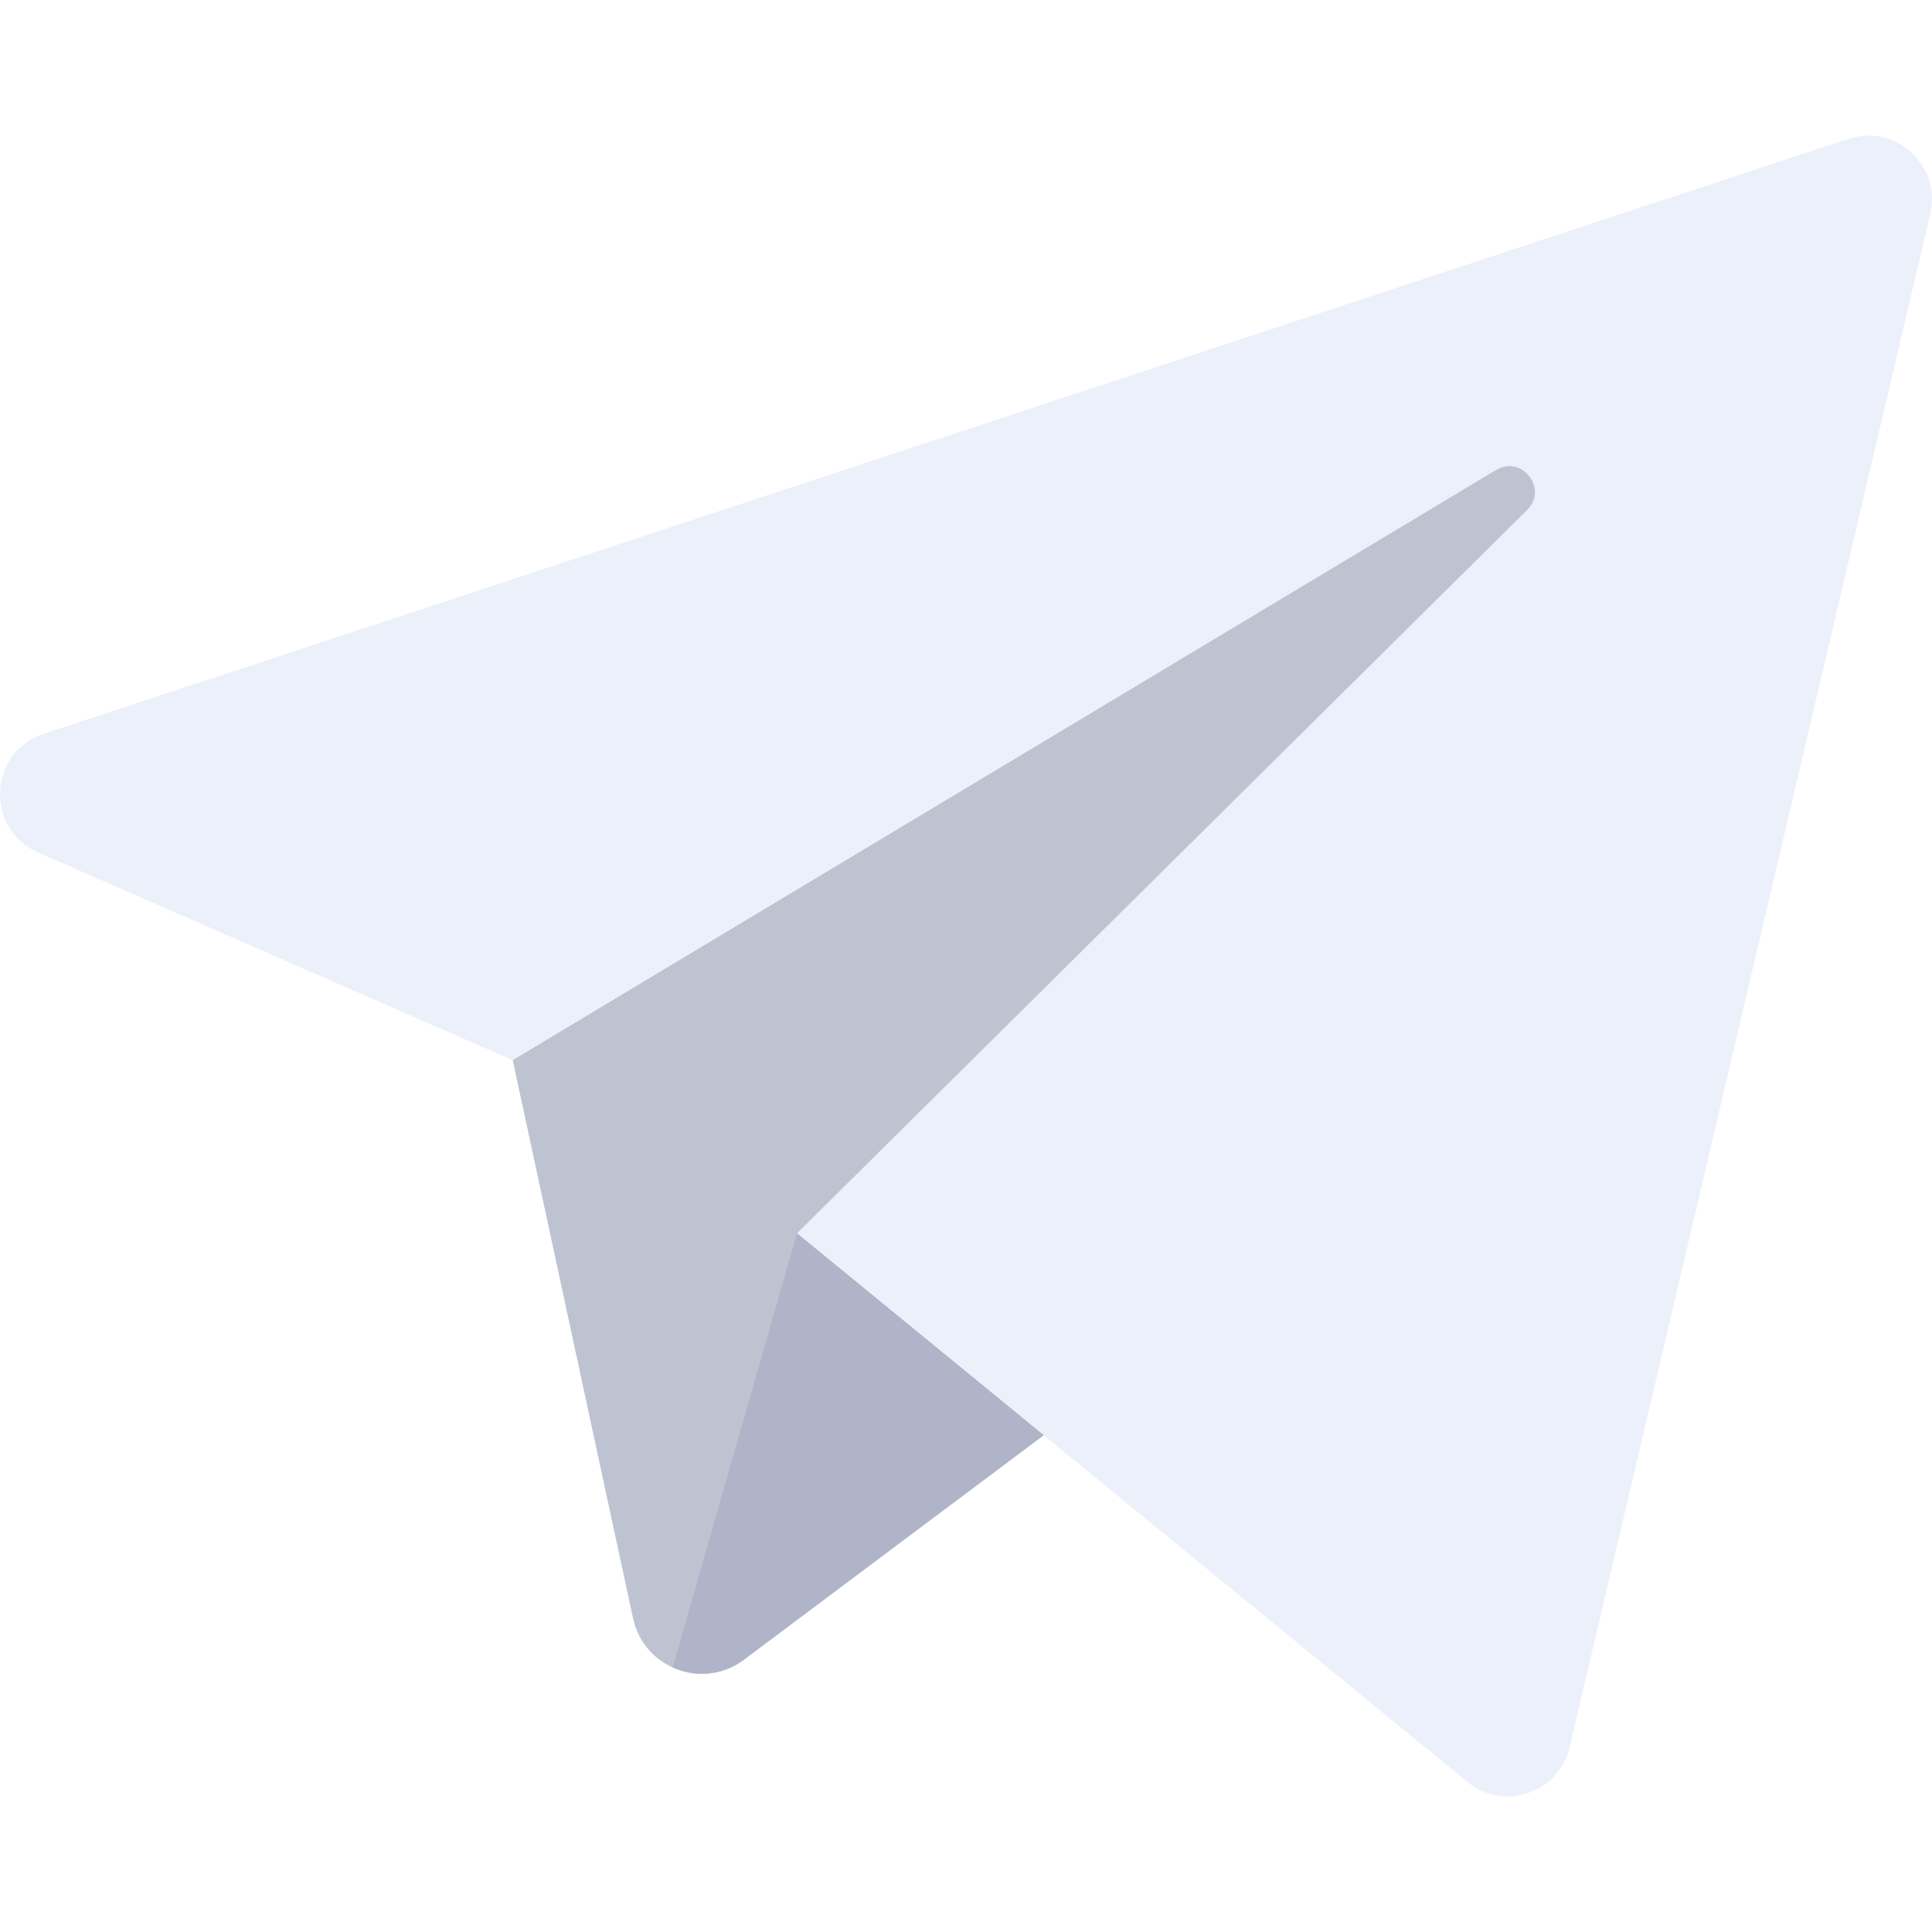
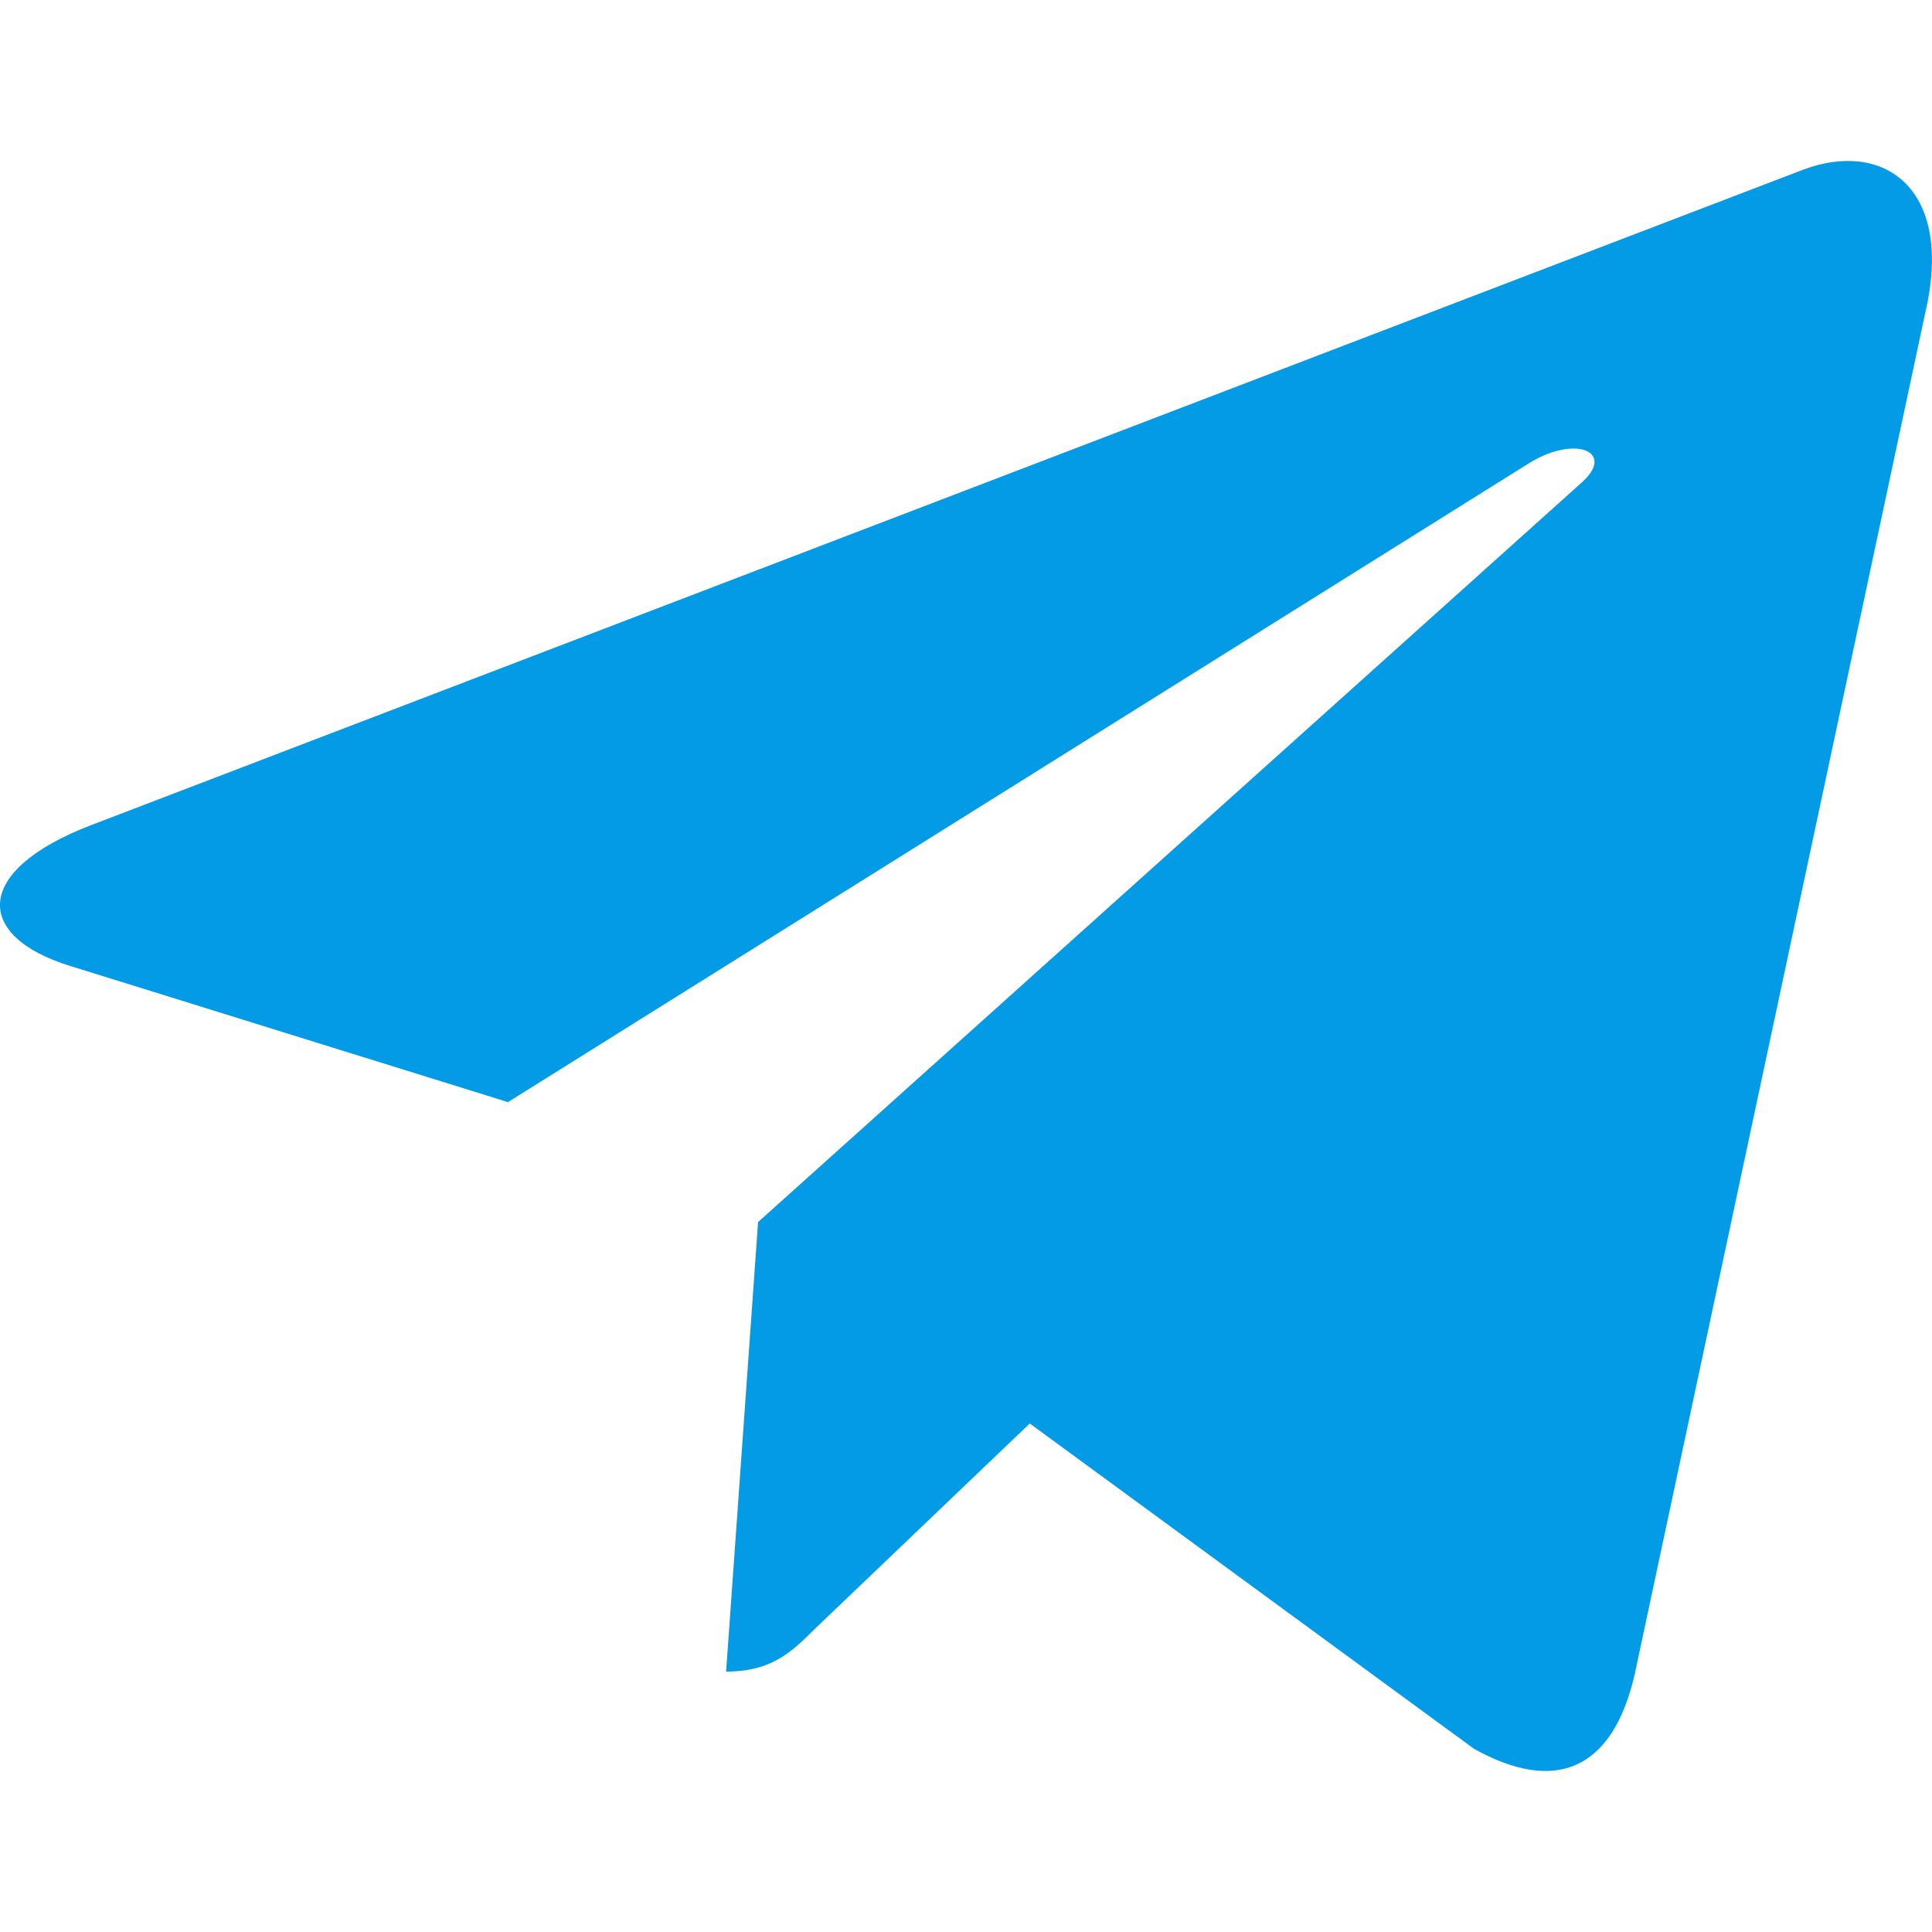
- <svg xmlns="http://www.w3.org/2000/svg" version="1.1" id="Capa_1" x="0px" y="0px" viewBox="0 0 512 512" style="enable-background:new 0 0 512 512;" xml:space="preserve">
-   <path style="fill:#EBF0FA;" d="M135.876,280.962L10.105,225.93c-14.174-6.197-13.215-26.621,1.481-31.456L489.845,36.811  c12.512-4.121,24.705,7.049,21.691,19.881l-95.571,406.351c-2.854,12.14-17.442,17.091-27.09,9.19l-112.3-91.887L135.876,280.962z" />
-   <path style="fill:#BEC3D2;" d="M396.465,124.56L135.876,280.962l31.885,147.899c2.86,13.269,18.5,19.117,29.364,10.981  l79.451-59.497l-65.372-53.499l193.495-191.693C410.372,129.532,403.314,120.449,396.465,124.56z" />
-   <path style="fill:#AFB4C8;" d="M178.275,441.894c5.858,2.648,13.037,2.302,18.85-2.052l79.451-59.497l-32.686-26.749l-32.686-26.749  L178.275,441.894z" />
-   <g>
- </g>
-   <g>
- </g>
-   <g>
- </g>
-   <g>
- </g>
-   <g>
- </g>
-   <g>
- </g>
-   <g>
- </g>
-   <g>
- </g>
-   <g>
- </g>
-   <g>
- </g>
-   <g>
- </g>
-   <g>
- </g>
-   <g>
- </g>
-   <g>
- </g>
-   <g>
- </g>
+ <svg xmlns="http://www.w3.org/2000/svg" enable-background="new 0 0 24 24" height="512" viewBox="0 0 24 24" width="512">
+   <path d="m9.417 15.181-.397 5.584c.568 0 .814-.244 1.109-.537l2.663-2.545 5.518 4.041c1.012.564 1.725.267 1.998-.931l3.622-16.972.001-.001c.321-1.496-.541-2.081-1.527-1.714l-21.29 8.151c-1.453.564-1.431 1.374-.247 1.741l5.443 1.693 12.643-7.911c.595-.394 1.136-.176.691.218z" fill="#039be5" />
</svg>
